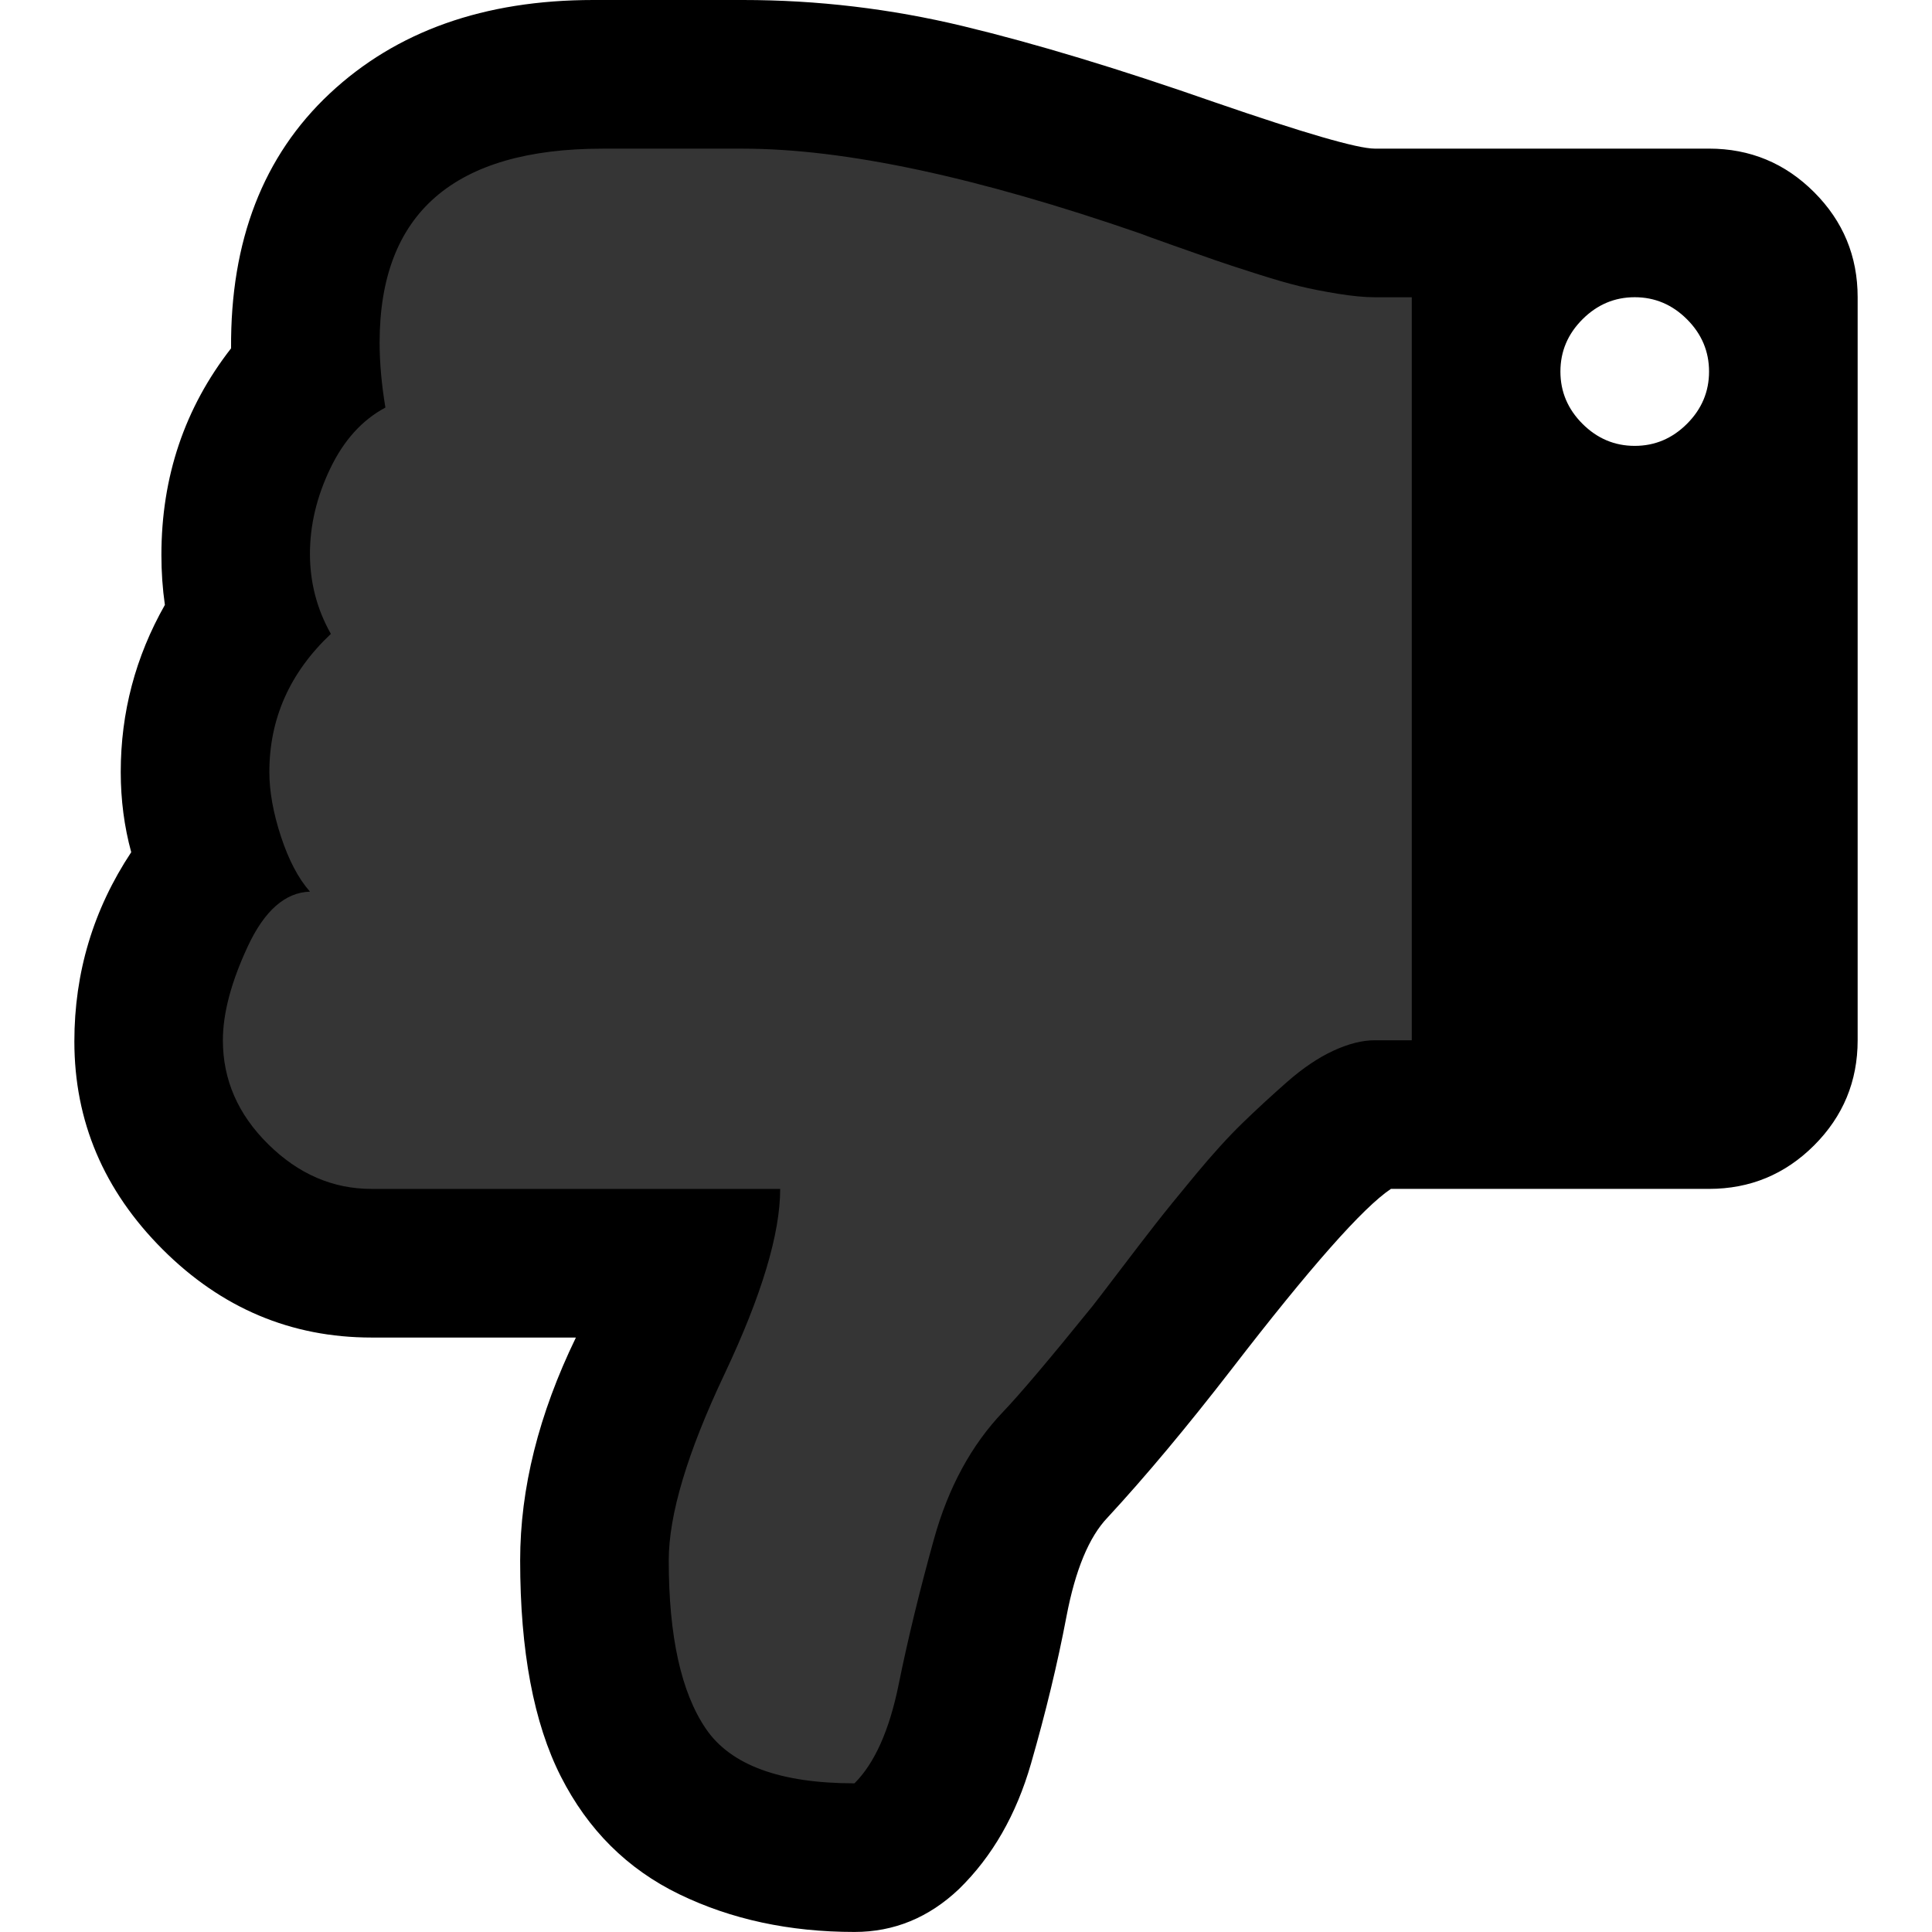
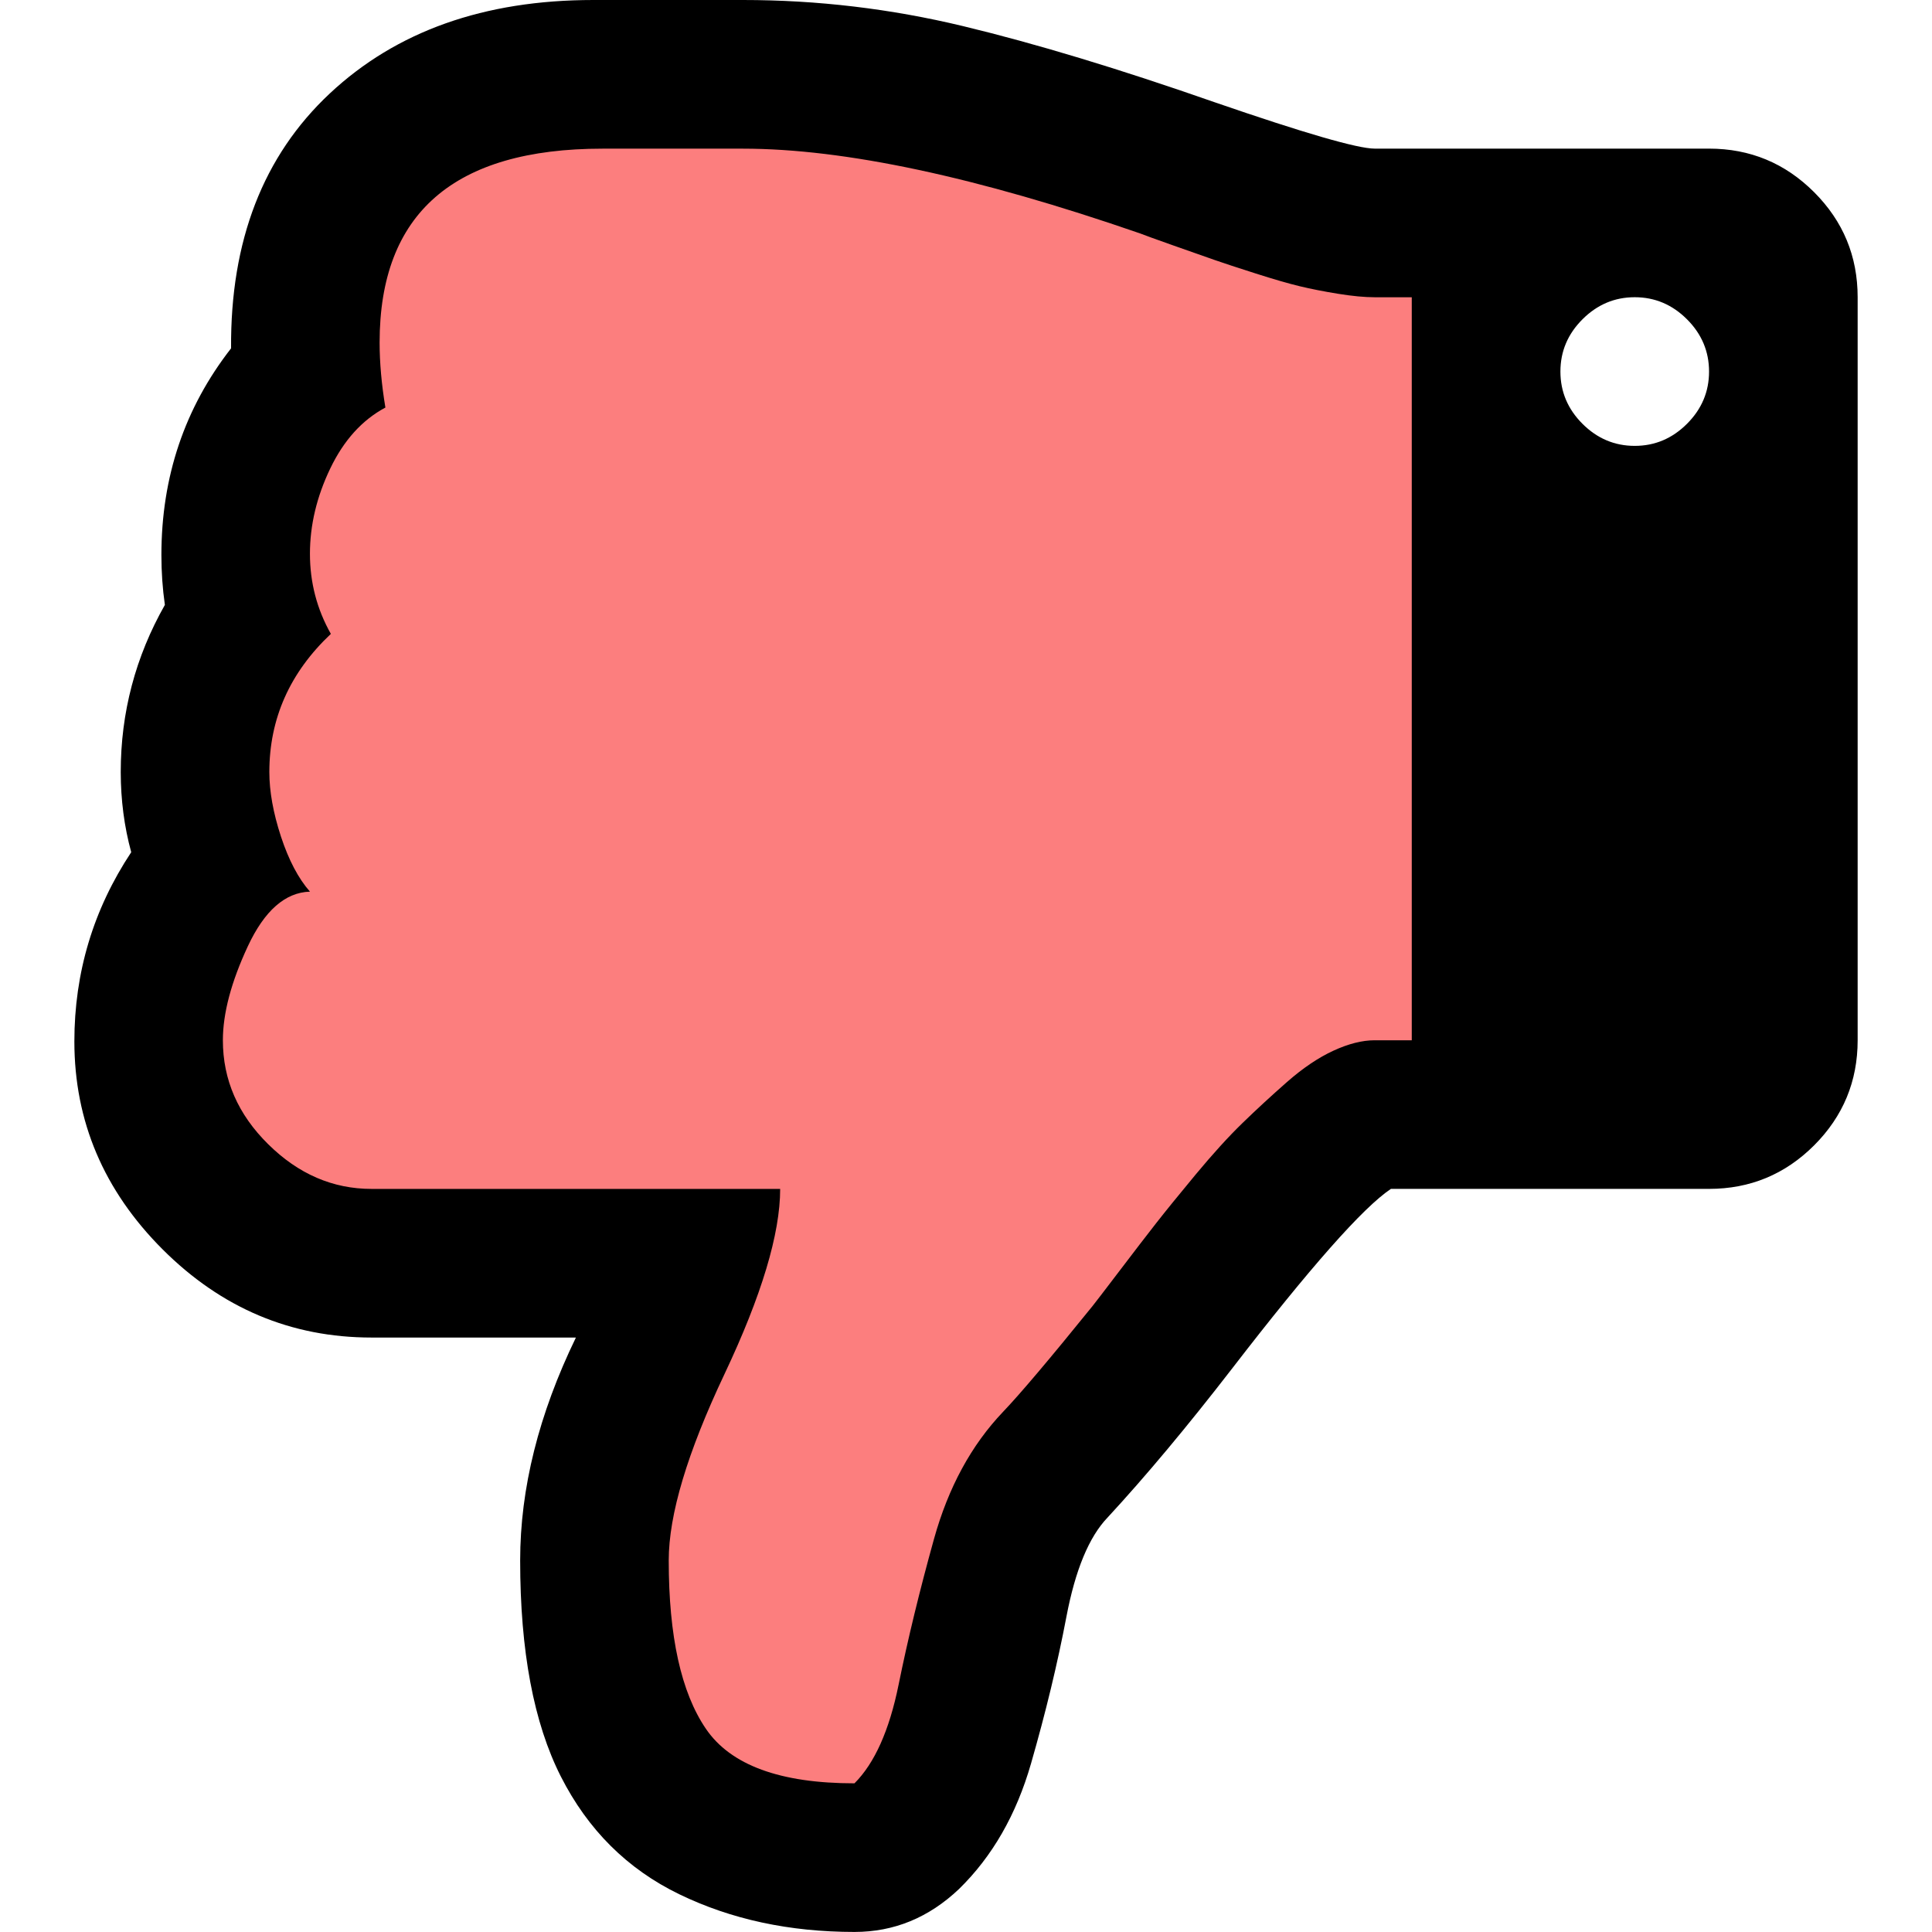
<svg xmlns="http://www.w3.org/2000/svg" version="1.1" id="Capa_1" x="0px" y="0px" width="475.1px" height="475.1px" viewBox="0 0 475.1 475.1" enable-background="new 0 0 475.1 475.1" xml:space="preserve">
  <g>
-     <path fill="#353535" d="M46.685,233.318c4.397-9.407,9.871-14.215,16.413-14.416c-3.065-3.479-5.623-8.342-7.672-14.573   c-2.043-6.244-3.06-11.915-3.06-17.034c0-14.107,5.409-26.28,16.255-36.505c-3.689-6.542-5.528-13.603-5.528-21.166   c0-7.569,1.787-15.085,5.369-22.547c3.576-7.457,8.438-12.829,14.572-16.102c-1.021-6.135-1.531-11.863-1.531-17.18   c0-34.154,19.638-51.237,58.915-51.237h37.114c26.798,0,61.77,7.461,104.933,22.397c1.023,0.407,3.986,1.487,8.897,3.221   c4.913,1.735,8.541,3.019,10.896,3.831c2.354,0.825,5.933,1.998,10.738,3.53c4.812,1.538,8.69,2.664,11.663,3.376   c2.963,0.714,6.337,1.379,10.121,1.993c3.782,0.61,7.007,0.917,9.663,0.917h9.819v196.354l-8.213,6.872   c-3.271,0-8.511-5.951-12.5-4.111s-8.081,4.602-12.273,8.282c-4.189,3.685-8.125,7.312-11.812,10.896   c-3.684,3.577-7.771,8.079-12.274,13.497c-4.499,5.424-8.026,9.769-10.587,13.042c-2.554,3.272-5.774,7.465-9.662,12.578   c-3.886,5.113-6.238,8.181-7.055,9.205c-11.25,13.906-19.125,23.215-23.621,27.918c-8.387,8.793-4.931,22.09-8.714,35.692   c-3.786,13.604-11.056,27.934-13.501,40c-2.449,12.066-11.732,17.172-17.056,22.492c-19.636,0-32.727-4.808-39.271-14.422   c-6.543-9.608-9.817-24.439-9.817-44.485c0-12.066-3.679-27.826,6.144-48.585c9.817-20.761,23.308-37.729,23.308-49.589H79.368   c-10.236,0-19.336-3.937-27.311-11.814c-7.982-7.873-11.977-17.03-11.977-27.463C40.086,251.022,42.286,242.738,46.685,233.318z" />
-     <path d="M32.269,209.567c-9.328,14.089-13.982,29.602-13.982,46.538c0,19.606,7.225,36.641,21.687,51.117   c14.47,14.465,31.604,21.695,51.396,21.695h50.251c-9.138,18.843-13.709,37.113-13.709,54.812c0,22.271,3.34,39.971,9.992,53.104   c6.663,13.139,16.372,22.796,29.126,28.98c12.761,6.188,27.123,9.276,43.111,9.276c9.712,0,18.273-3.521,25.696-10.566   c8.184-7.993,14.084-18.271,17.699-30.837c3.613-12.559,6.521-24.6,8.708-36.116c2.188-11.515,5.565-19.647,10.135-24.408   c9.329-10.09,19.512-22.271,30.552-36.549c19.224-24.932,32.264-39.685,39.112-44.253h78.229c10.088,0,18.702-3.572,25.84-10.704   c7.135-7.143,10.705-15.754,10.705-25.845V73.097c0-10.089-3.566-18.698-10.705-25.838c-7.142-7.139-15.752-10.711-25.84-10.711   H338.05c-4.188,0-17.319-3.806-39.399-11.42c-23.413-8.188-44.017-14.418-61.812-18.702C219.041,2.143,201.007,0,182.732,0h-26.545   h-10.284C119.067,0,97.465,7.666,81.094,22.99C64.729,38.314,56.635,59.203,56.824,85.66   c-11.424,14.653-17.133,31.597-17.133,50.815c0,4.188,0.281,8.276,0.854,12.277c-7.229,12.748-10.854,26.453-10.854,41.107   C29.699,196.72,30.553,203.29,32.269,209.567z M389.149,78.519c3.616-3.614,7.898-5.429,12.847-5.429   c4.95,0,9.233,1.812,12.854,5.429c3.614,3.612,5.424,7.896,5.424,12.854c0,4.944-1.805,9.229-5.424,12.847   c-3.621,3.617-7.9,5.425-12.854,5.425c-4.944,0-9.229-1.808-12.847-5.425c-3.617-3.616-5.426-7.897-5.426-12.847   C383.723,86.416,385.532,82.132,389.149,78.519z M60.953,232.68c4.093-8.754,9.186-13.228,15.272-13.415   c-2.854-3.237-5.231-7.763-7.14-13.562c-1.901-5.811-2.848-11.087-2.848-15.852c0-13.127,5.034-24.455,15.127-33.97   c-3.434-6.088-5.145-12.657-5.145-19.696c0-7.043,1.663-14.038,4.996-20.98c3.327-6.939,7.852-11.938,13.56-14.982   c-0.948-5.709-1.424-11.039-1.424-15.987c0-31.781,18.274-47.679,54.823-47.679h34.536c24.938,0,57.479,6.943,97.646,20.842   c0.953,0.38,3.71,1.383,8.28,2.998c4.571,1.614,7.948,2.81,10.139,3.564c2.189,0.768,5.521,1.857,9.993,3.285   c4.479,1.431,8.087,2.479,10.854,3.142c2.758,0.664,5.896,1.283,9.419,1.855c3.52,0.567,6.519,0.854,8.992,0.854h9.137v182.717   h-9.137c-3.047,0-6.427,0.858-10.139,2.568c-3.711,1.714-7.52,4.282-11.421,7.71c-3.899,3.427-7.562,6.805-10.992,10.138   c-3.427,3.33-7.229,7.521-11.422,12.562c-4.187,5.046-7.47,9.089-9.851,12.136c-2.378,3.045-5.375,6.944-8.992,11.706   c-3.615,4.758-5.806,7.609-6.565,8.562c-10.469,12.941-17.797,21.604-21.979,25.981c-7.805,8.182-13.466,18.603-16.987,31.261   c-3.521,12.66-6.427,24.604-8.703,35.832c-2.278,11.229-5.899,19.321-10.854,24.27c-18.271,0-30.453-4.471-36.542-13.418   c-6.089-8.94-9.135-22.746-9.135-41.396c0-11.229,4.568-26.503,13.71-45.821c9.135-19.32,13.694-34.5,13.694-45.539H91.367   c-9.526,0-17.993-3.658-25.413-10.99c-7.43-7.327-11.146-15.847-11.146-25.557C54.814,249.156,56.861,241.446,60.953,232.68z" />
+     <path fill="#FC7E7E" d="M46.685,233.318c4.397-9.406,9.871-14.215,16.413-14.416c-3.064-3.479-5.623-8.342-7.672-14.572   c-2.043-6.244-3.06-11.915-3.06-17.034c0-14.107,5.408-26.28,16.255-36.505c-3.689-6.542-5.528-13.604-5.528-21.166   c0-7.569,1.787-15.085,5.369-22.547c3.576-7.457,8.438-12.829,14.572-16.103c-1.021-6.135-1.531-11.863-1.531-17.18   c0-34.154,19.638-51.237,58.915-51.237h37.114c26.798,0,61.77,7.461,104.933,22.397c1.022,0.406,3.986,1.486,8.896,3.221   c4.913,1.735,8.541,3.019,10.896,3.831c2.354,0.825,5.933,1.998,10.738,3.53c4.812,1.538,8.689,2.664,11.663,3.376   c2.963,0.714,6.337,1.379,10.12,1.992c3.782,0.61,7.008,0.917,9.663,0.917h9.819v196.354l-8.213,6.872   c-3.271,0-8.511-5.951-12.5-4.111s-8.081,4.603-12.273,8.282c-4.188,3.685-8.125,7.312-11.812,10.896   c-3.685,3.576-7.771,8.078-12.274,13.496c-4.499,5.425-8.025,9.77-10.587,13.042c-2.554,3.272-5.773,7.465-9.662,12.578   c-3.886,5.113-6.237,8.181-7.055,9.205c-11.25,13.906-19.125,23.215-23.621,27.918c-8.387,8.793-4.931,22.09-8.714,35.692   c-3.786,13.604-11.056,27.934-13.501,40c-2.449,12.065-11.732,17.172-17.056,22.492c-19.637,0-32.728-4.809-39.271-14.423   c-6.543-9.607-9.817-24.438-9.817-44.484c0-12.066-3.679-27.826,6.145-48.585c9.817-20.762,23.308-37.729,23.308-49.589H79.368   c-10.236,0-19.336-3.938-27.312-11.814c-7.981-7.873-11.977-17.029-11.977-27.463C40.086,251.022,42.286,242.738,46.685,233.318z" />
+     <path d="M32.269,209.567c-9.328,14.089-13.981,29.603-13.981,46.538c0,19.606,7.225,36.642,21.687,51.117   c14.47,14.465,31.604,21.695,51.396,21.695h50.251c-9.139,18.843-13.709,37.112-13.709,54.812c0,22.271,3.34,39.971,9.991,53.104   c6.663,13.139,16.372,22.796,29.126,28.979c12.762,6.188,27.123,9.276,43.111,9.276c9.712,0,18.273-3.521,25.696-10.566   c8.184-7.993,14.084-18.271,17.699-30.837c3.612-12.559,6.521-24.6,8.708-36.116c2.188-11.515,5.564-19.646,10.135-24.408   c9.329-10.09,19.512-22.271,30.552-36.549c19.224-24.932,32.264-39.685,39.112-44.253h78.229c10.088,0,18.702-3.571,25.84-10.703   c7.135-7.144,10.705-15.755,10.705-25.846V73.097c0-10.089-3.566-18.698-10.705-25.838c-7.142-7.139-15.752-10.711-25.84-10.711   H338.05c-4.188,0-17.319-3.806-39.399-11.42c-23.413-8.188-44.017-14.418-61.812-18.702C219.041,2.143,201.007,0,182.732,0h-26.545   h-10.284C119.067,0,97.465,7.666,81.094,22.99C64.729,38.314,56.635,59.203,56.824,85.66   c-11.425,14.652-17.134,31.597-17.134,50.814c0,4.188,0.281,8.276,0.854,12.277c-7.229,12.748-10.854,26.453-10.854,41.106   C29.699,196.72,30.553,203.29,32.269,209.567z M389.149,78.519c3.616-3.614,7.898-5.429,12.847-5.429   c4.95,0,9.233,1.812,12.854,5.429c3.614,3.612,5.424,7.896,5.424,12.854c0,4.943-1.805,9.229-5.424,12.847   c-3.621,3.617-7.9,5.425-12.854,5.425c-4.943,0-9.229-1.808-12.847-5.425c-3.617-3.616-5.426-7.897-5.426-12.847   C383.723,86.416,385.532,82.132,389.149,78.519z M60.953,232.68c4.093-8.754,9.186-13.228,15.271-13.415   c-2.854-3.237-5.23-7.763-7.14-13.562c-1.901-5.812-2.849-11.087-2.849-15.853c0-13.127,5.034-24.455,15.127-33.97   c-3.434-6.088-5.145-12.657-5.145-19.696c0-7.043,1.663-14.038,4.996-20.979c3.327-6.939,7.852-11.938,13.56-14.982   c-0.947-5.709-1.424-11.039-1.424-15.987c0-31.78,18.274-47.679,54.823-47.679h34.536c24.938,0,57.479,6.943,97.646,20.842   c0.953,0.38,3.71,1.383,8.28,2.998c4.571,1.614,7.948,2.811,10.139,3.564c2.189,0.768,5.521,1.856,9.993,3.285   c4.479,1.431,8.087,2.479,10.854,3.142c2.758,0.664,5.896,1.283,9.419,1.855c3.52,0.566,6.519,0.854,8.992,0.854h9.137v182.717   h-9.137c-3.048,0-6.428,0.858-10.14,2.568c-3.711,1.714-7.52,4.282-11.421,7.71c-3.898,3.427-7.562,6.805-10.992,10.138   c-3.427,3.33-7.229,7.521-11.422,12.562c-4.187,5.046-7.47,9.089-9.851,12.136c-2.378,3.045-5.375,6.943-8.992,11.706   c-3.615,4.758-5.806,7.608-6.565,8.562c-10.469,12.941-17.797,21.604-21.979,25.981c-7.805,8.182-13.466,18.603-16.987,31.261   c-3.521,12.66-6.427,24.604-8.703,35.832c-2.277,11.229-5.898,19.321-10.854,24.27c-18.271,0-30.453-4.471-36.542-13.418   c-6.089-8.939-9.135-22.746-9.135-41.396c0-11.229,4.567-26.503,13.71-45.821c9.135-19.319,13.693-34.5,13.693-45.539H91.367   c-9.526,0-17.993-3.657-25.413-10.989c-7.431-7.327-11.146-15.848-11.146-25.558C54.814,249.156,56.861,241.446,60.953,232.68z" />
  </g>
</svg>
